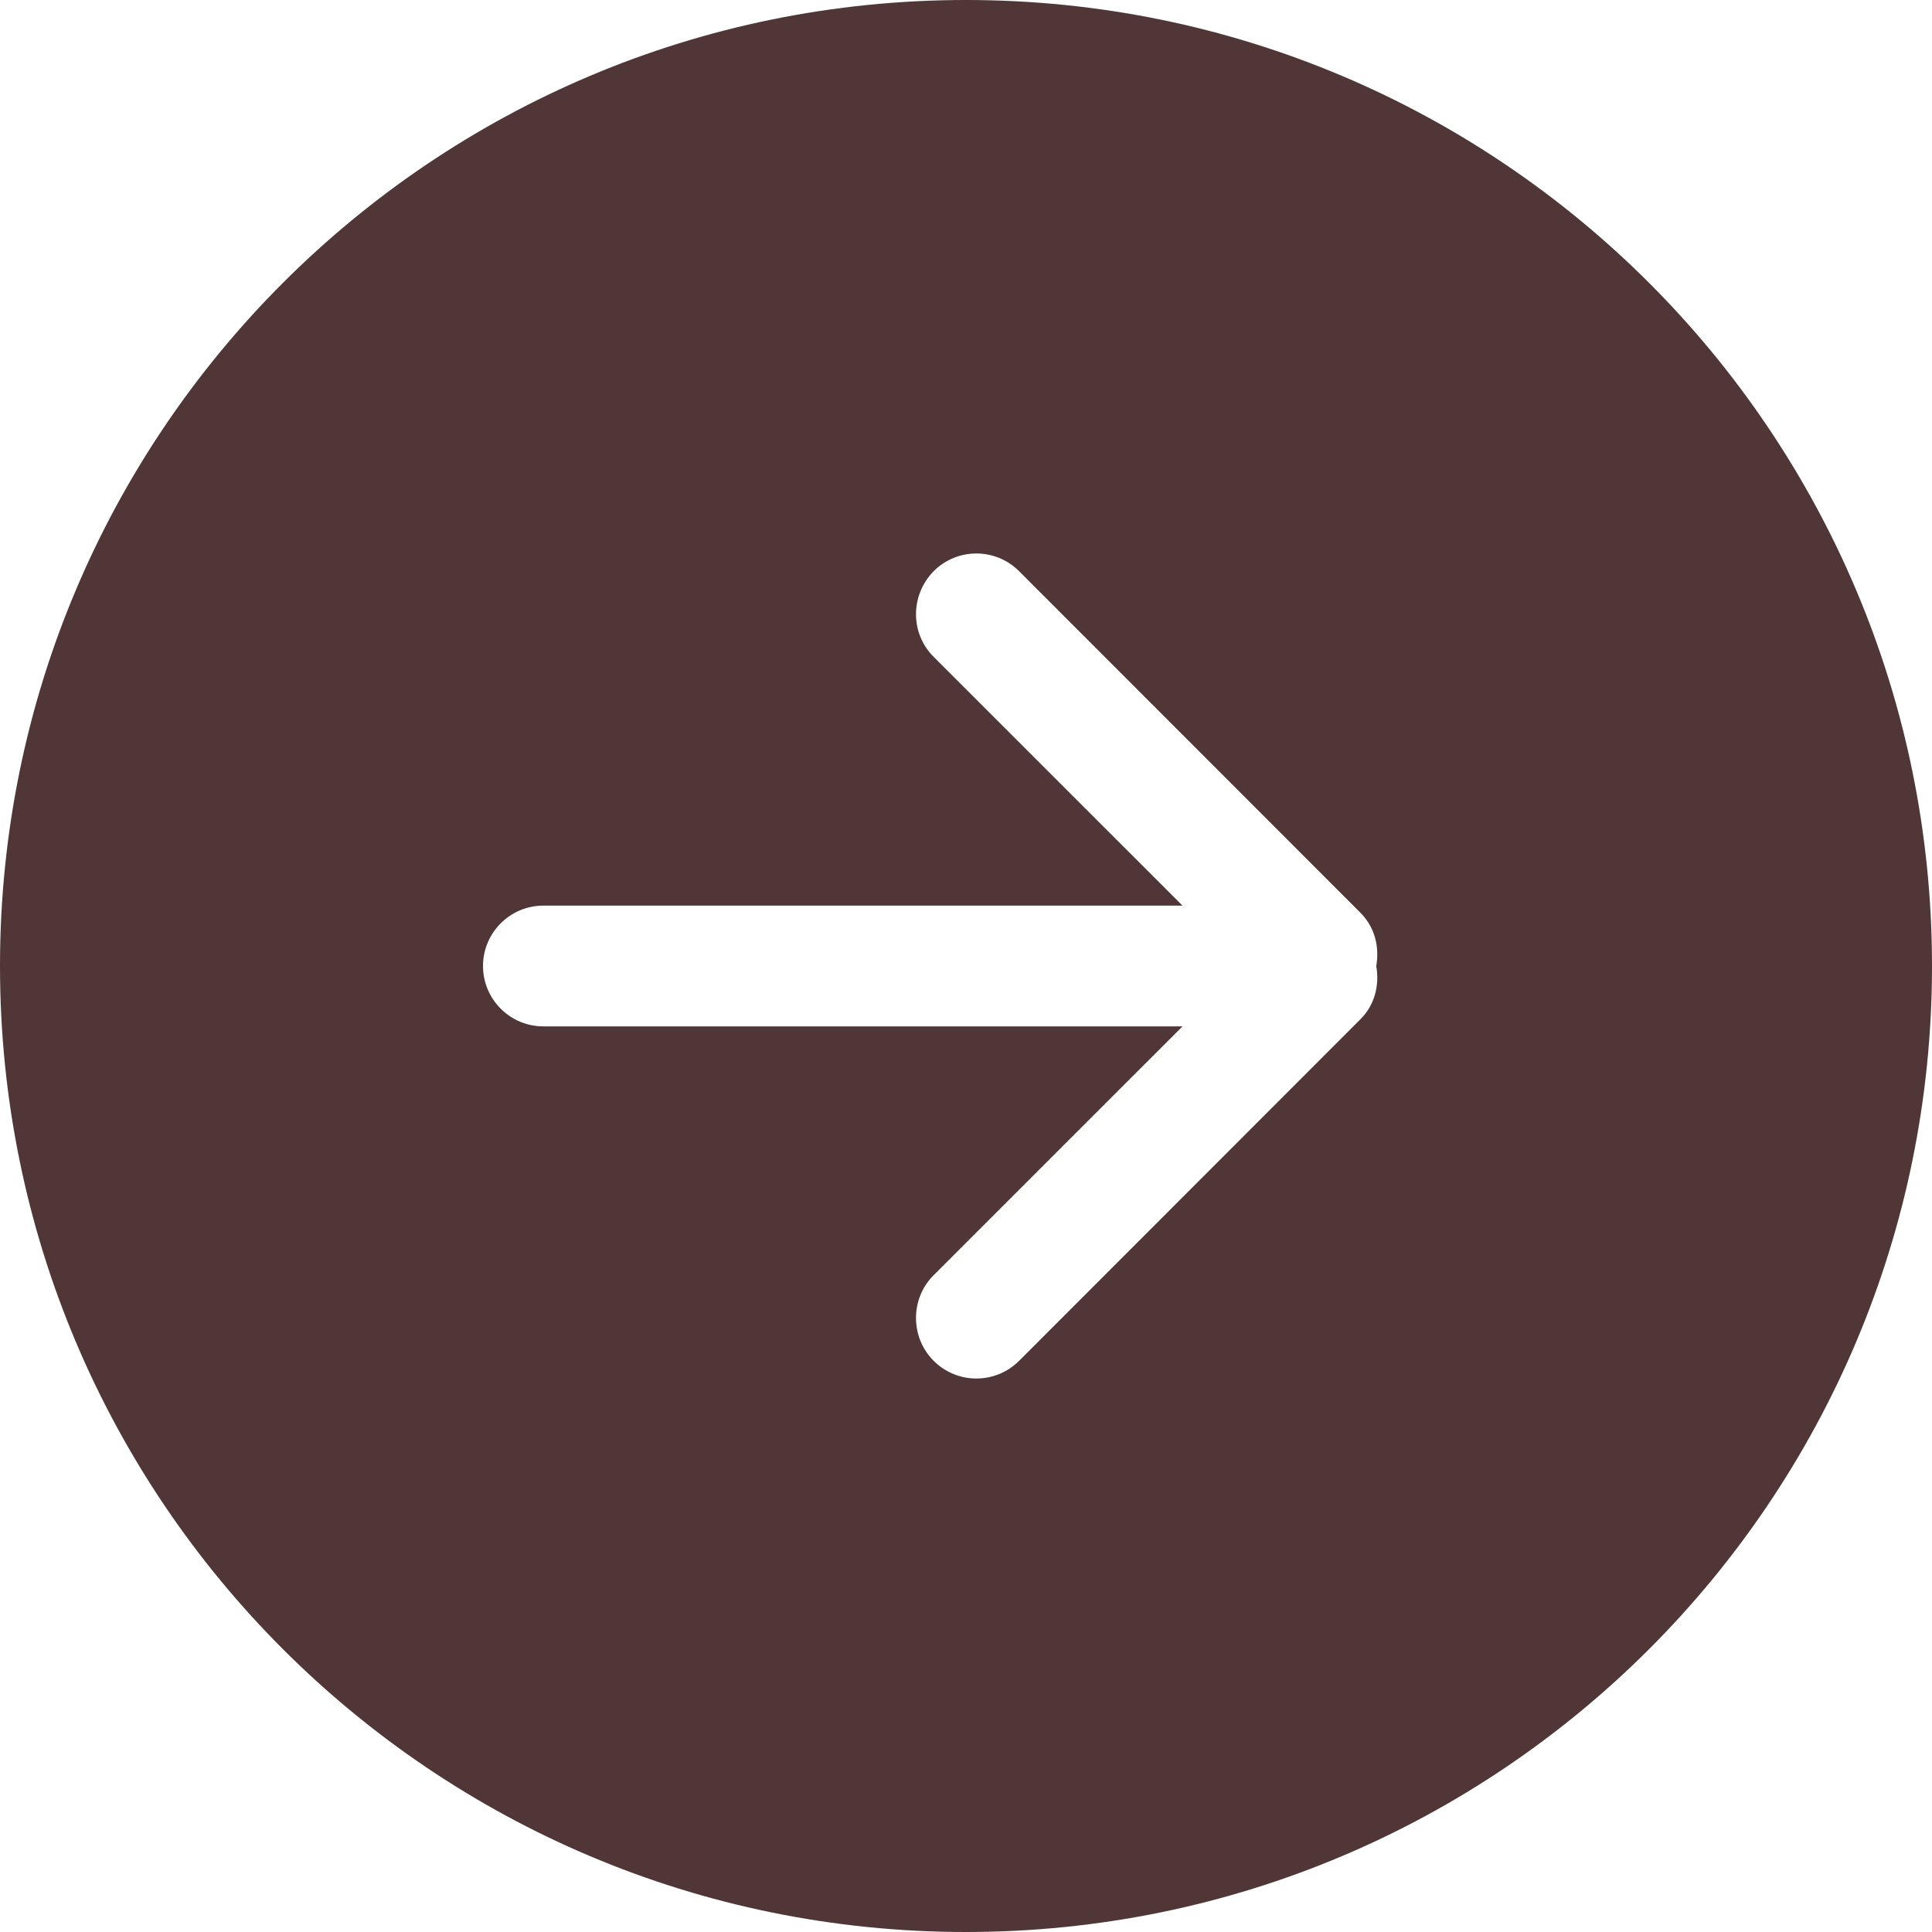
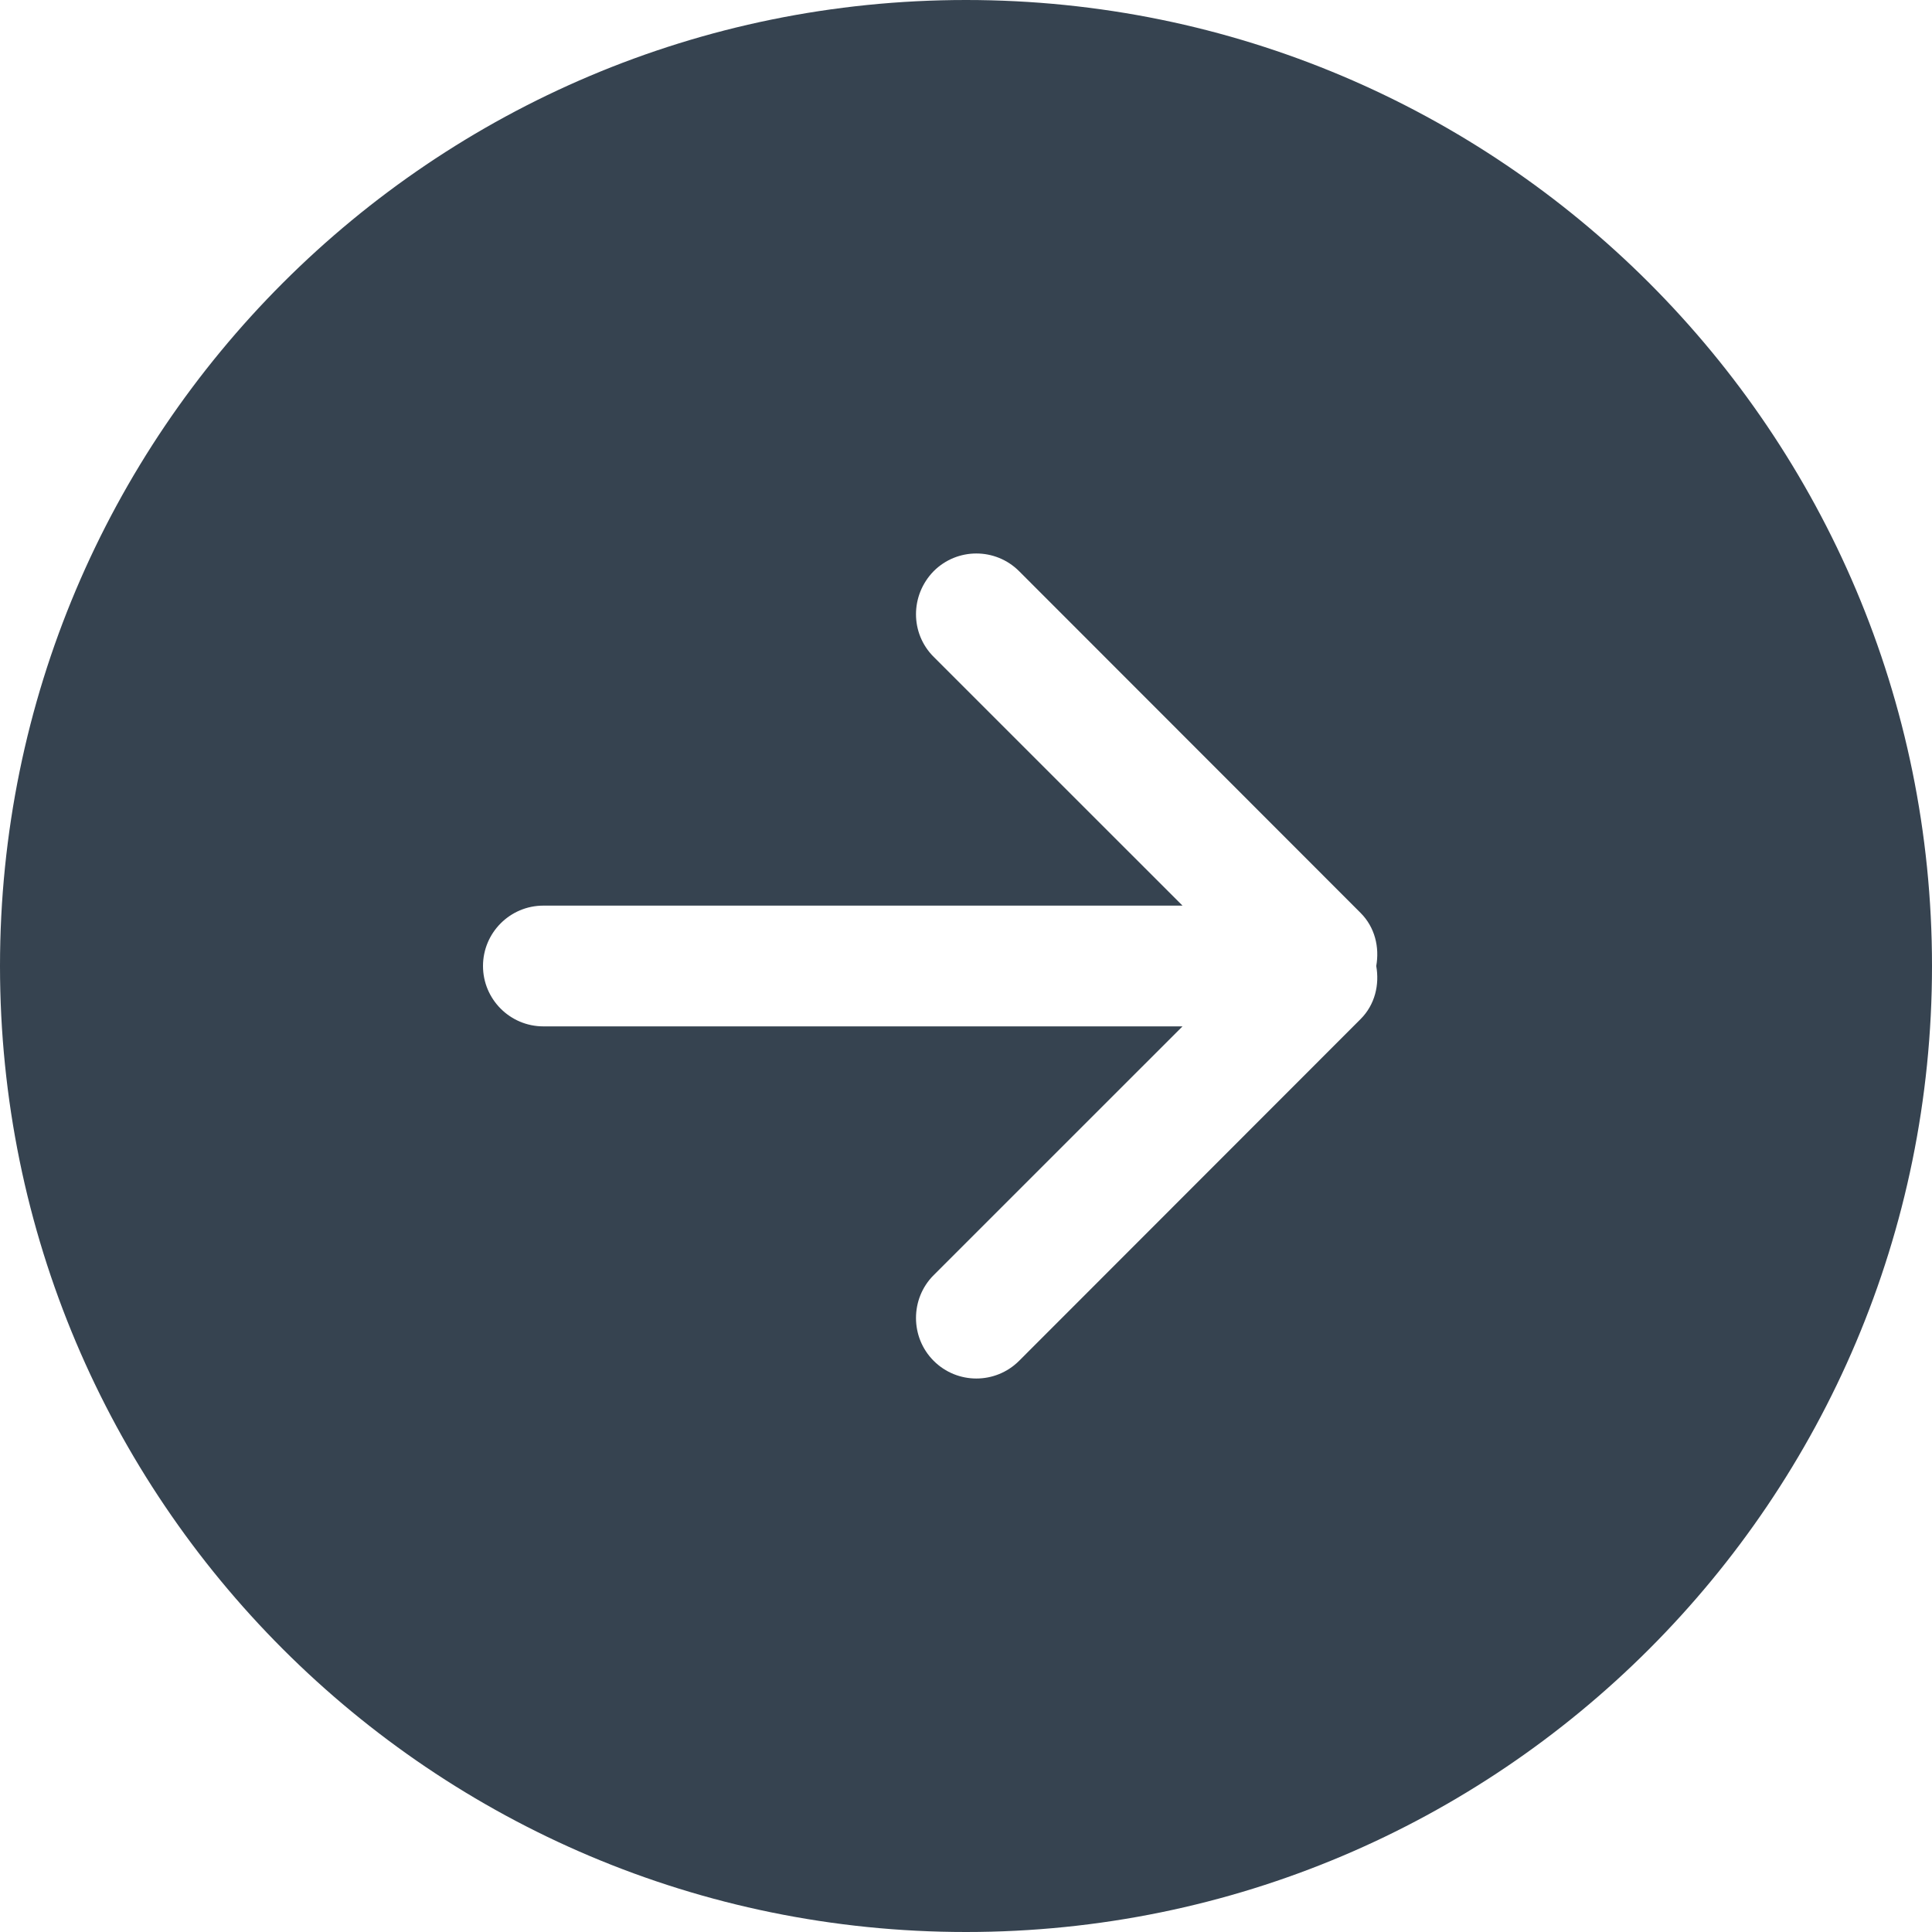
- <svg xmlns="http://www.w3.org/2000/svg" width="800px" height="800px" viewBox="0 0 32.00 32.00" version="1.1" fill="#000000" transform="rotate(0)">
+ <svg xmlns="http://www.w3.org/2000/svg" width="50px" height="50px" viewBox="0 0 32.00 32.00" version="1.1" fill="#000000" transform="rotate(0)">
  <g id="SVGRepo_bgCarrier" stroke-width="0" />
  <g id="SVGRepo_tracerCarrier" stroke-linecap="round" stroke-linejoin="round" />
  <g id="SVGRepo_iconCarrier">
    <defs> </defs>
    <g id="Page-1" stroke-width="0" fill="none" fill-rule="evenodd">
-       <g id="Icon-Set-Filled" transform="translate(-310, -1089)" fill="#503636">
+       <g id="Icon-Set-Filled" transform="translate(-310, -1089)" fill="#364350">
        <path d="M332.535,1105.88 L326.879,1111.54 C326.488,1111.93 325.855,1111.93 325.465,1111.54 C325.074,1111.15 325.074,1110.51 325.465,1110.12 L329.586,1106 L319,1106 C318.447,1106 318,1105.55 318,1105 C318,1104.45 318.447,1104 319,1104 L329.586,1104 L325.465,1099.88 C325.074,1099.49 325.074,1098.86 325.465,1098.46 C325.855,1098.07 326.488,1098.07 326.879,1098.46 L332.535,1104.12 C332.775,1104.36 332.85,1104.69 332.795,1105 C332.85,1105.31 332.775,1105.64 332.535,1105.88 L332.535,1105.88 Z M326,1089 C317.163,1089 310,1096.16 310,1105 C310,1113.84 317.163,1121 326,1121 C334.837,1121 342,1113.84 342,1105 C342,1096.16 334.837,1089 326,1089 L326,1089 Z" id="arrow-right-circle"> </path>
      </g>
    </g>
  </g>
</svg>
